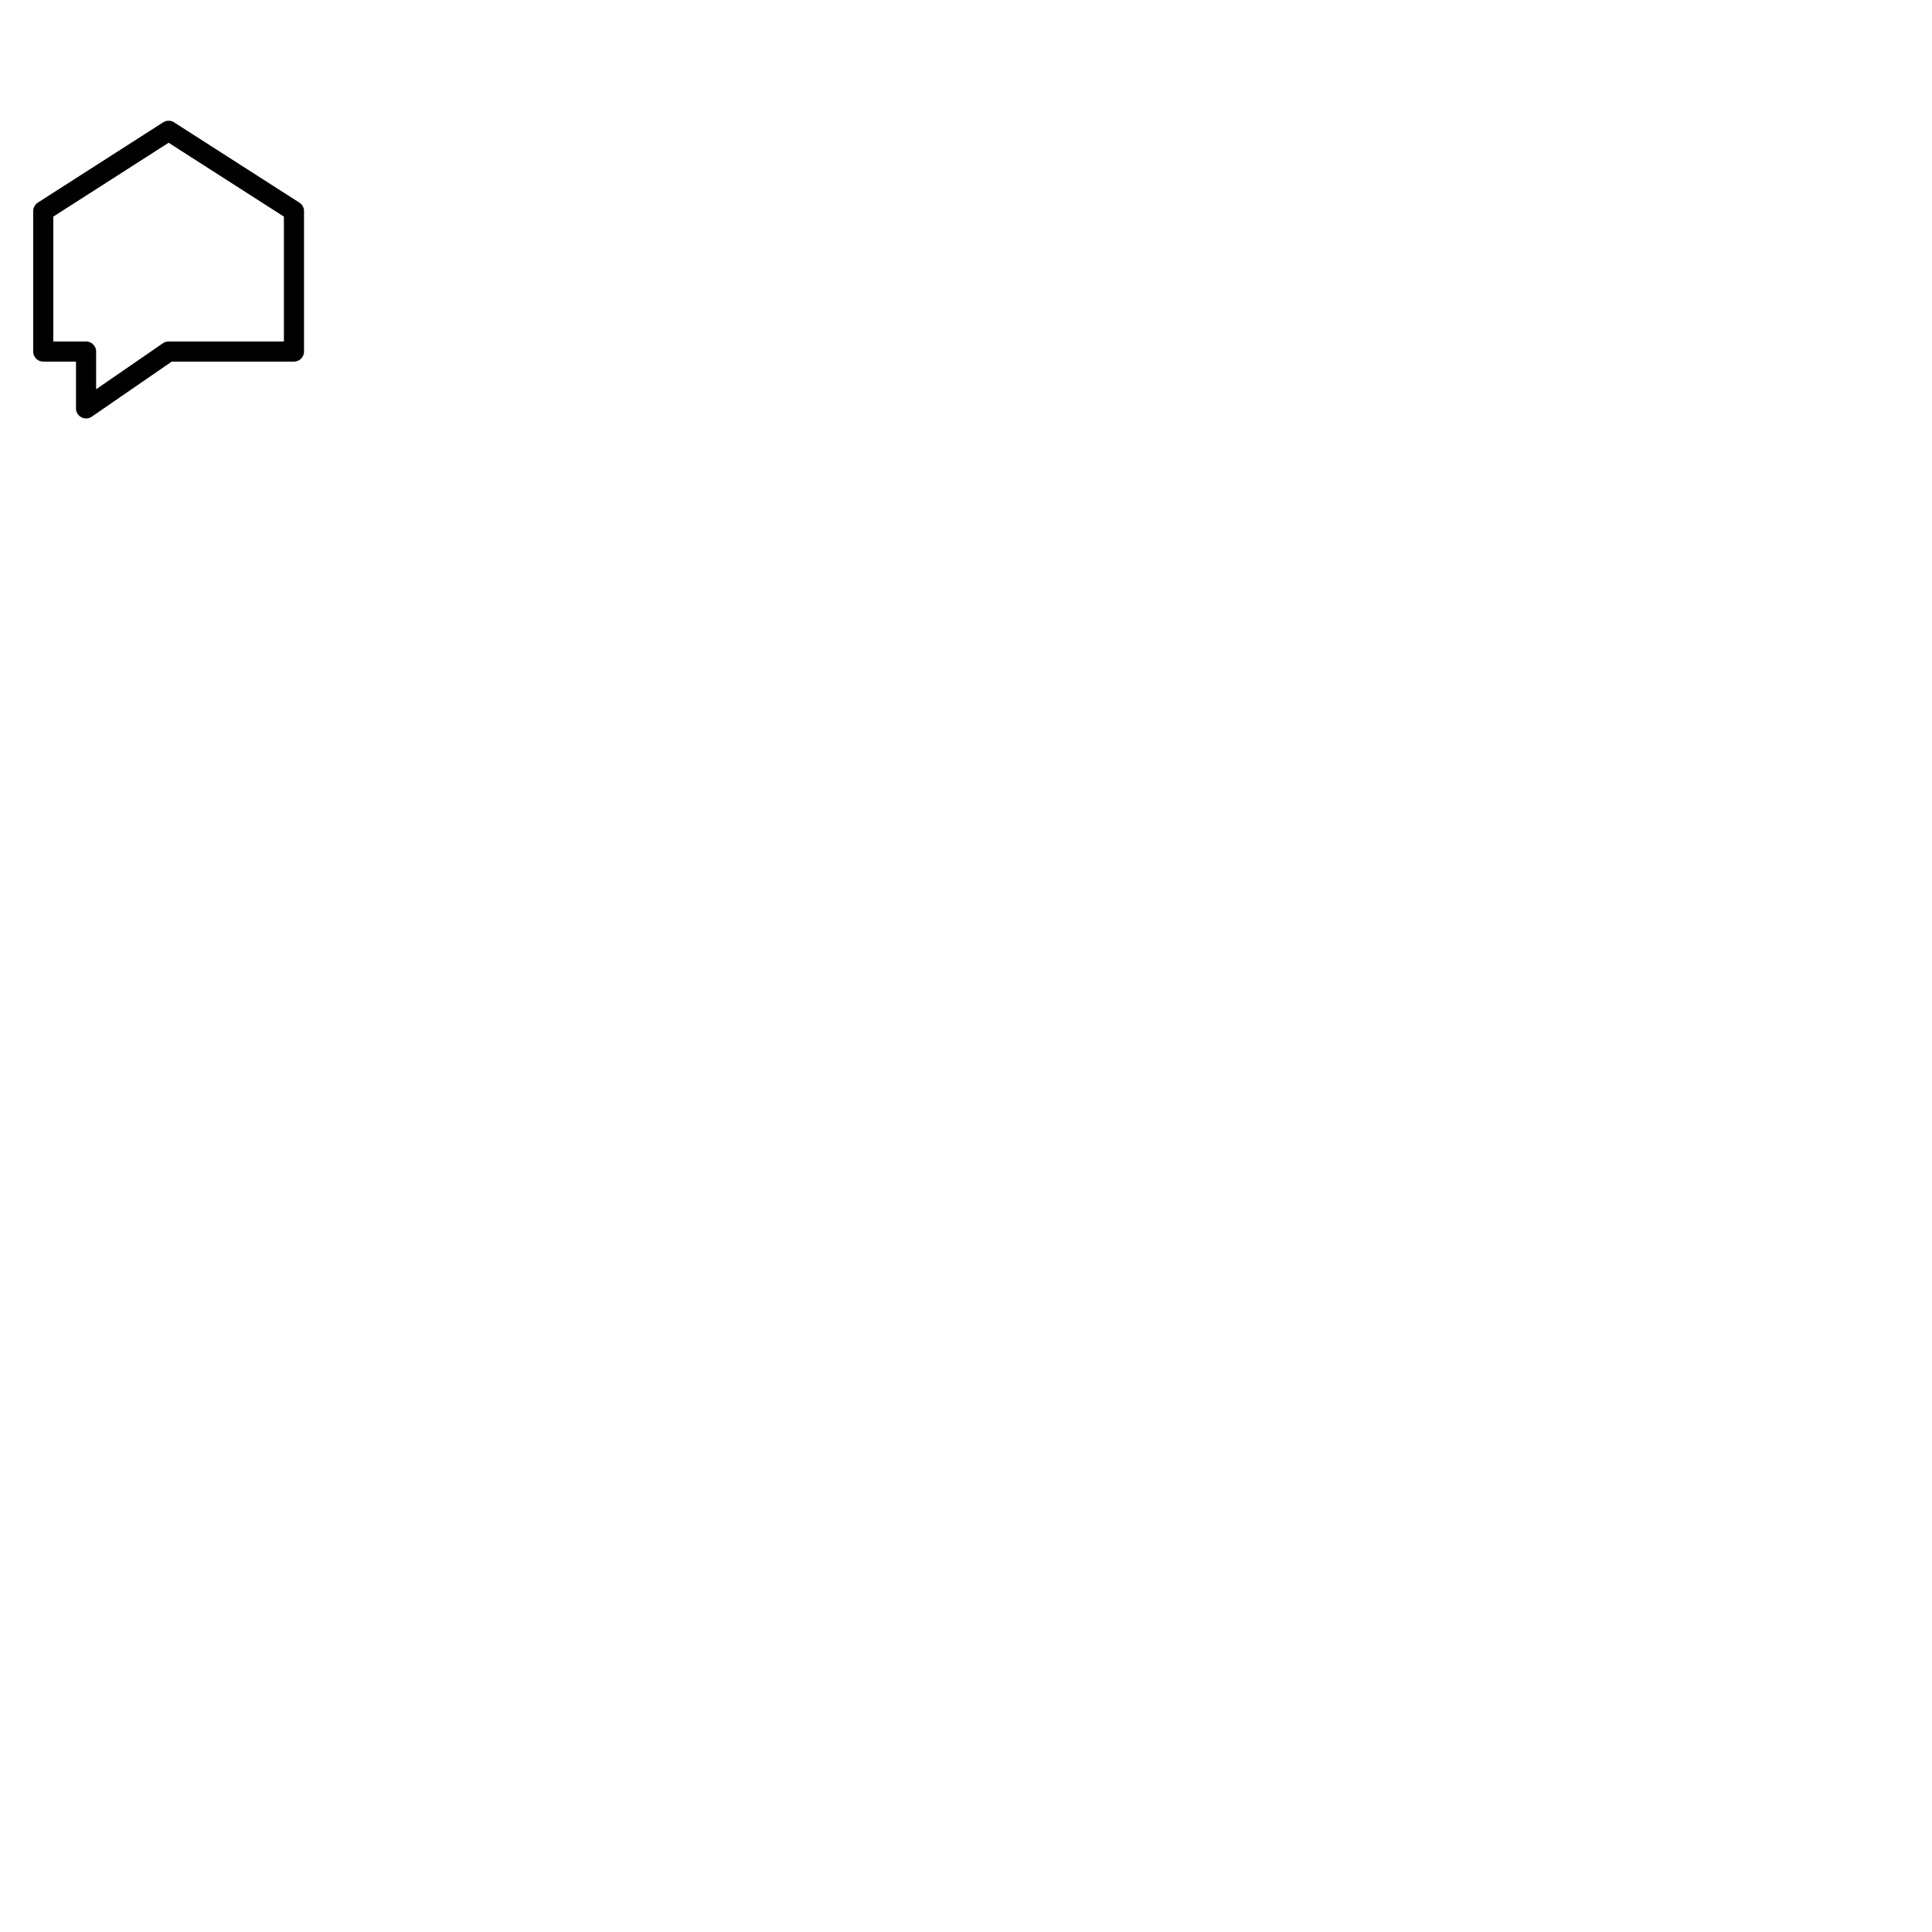
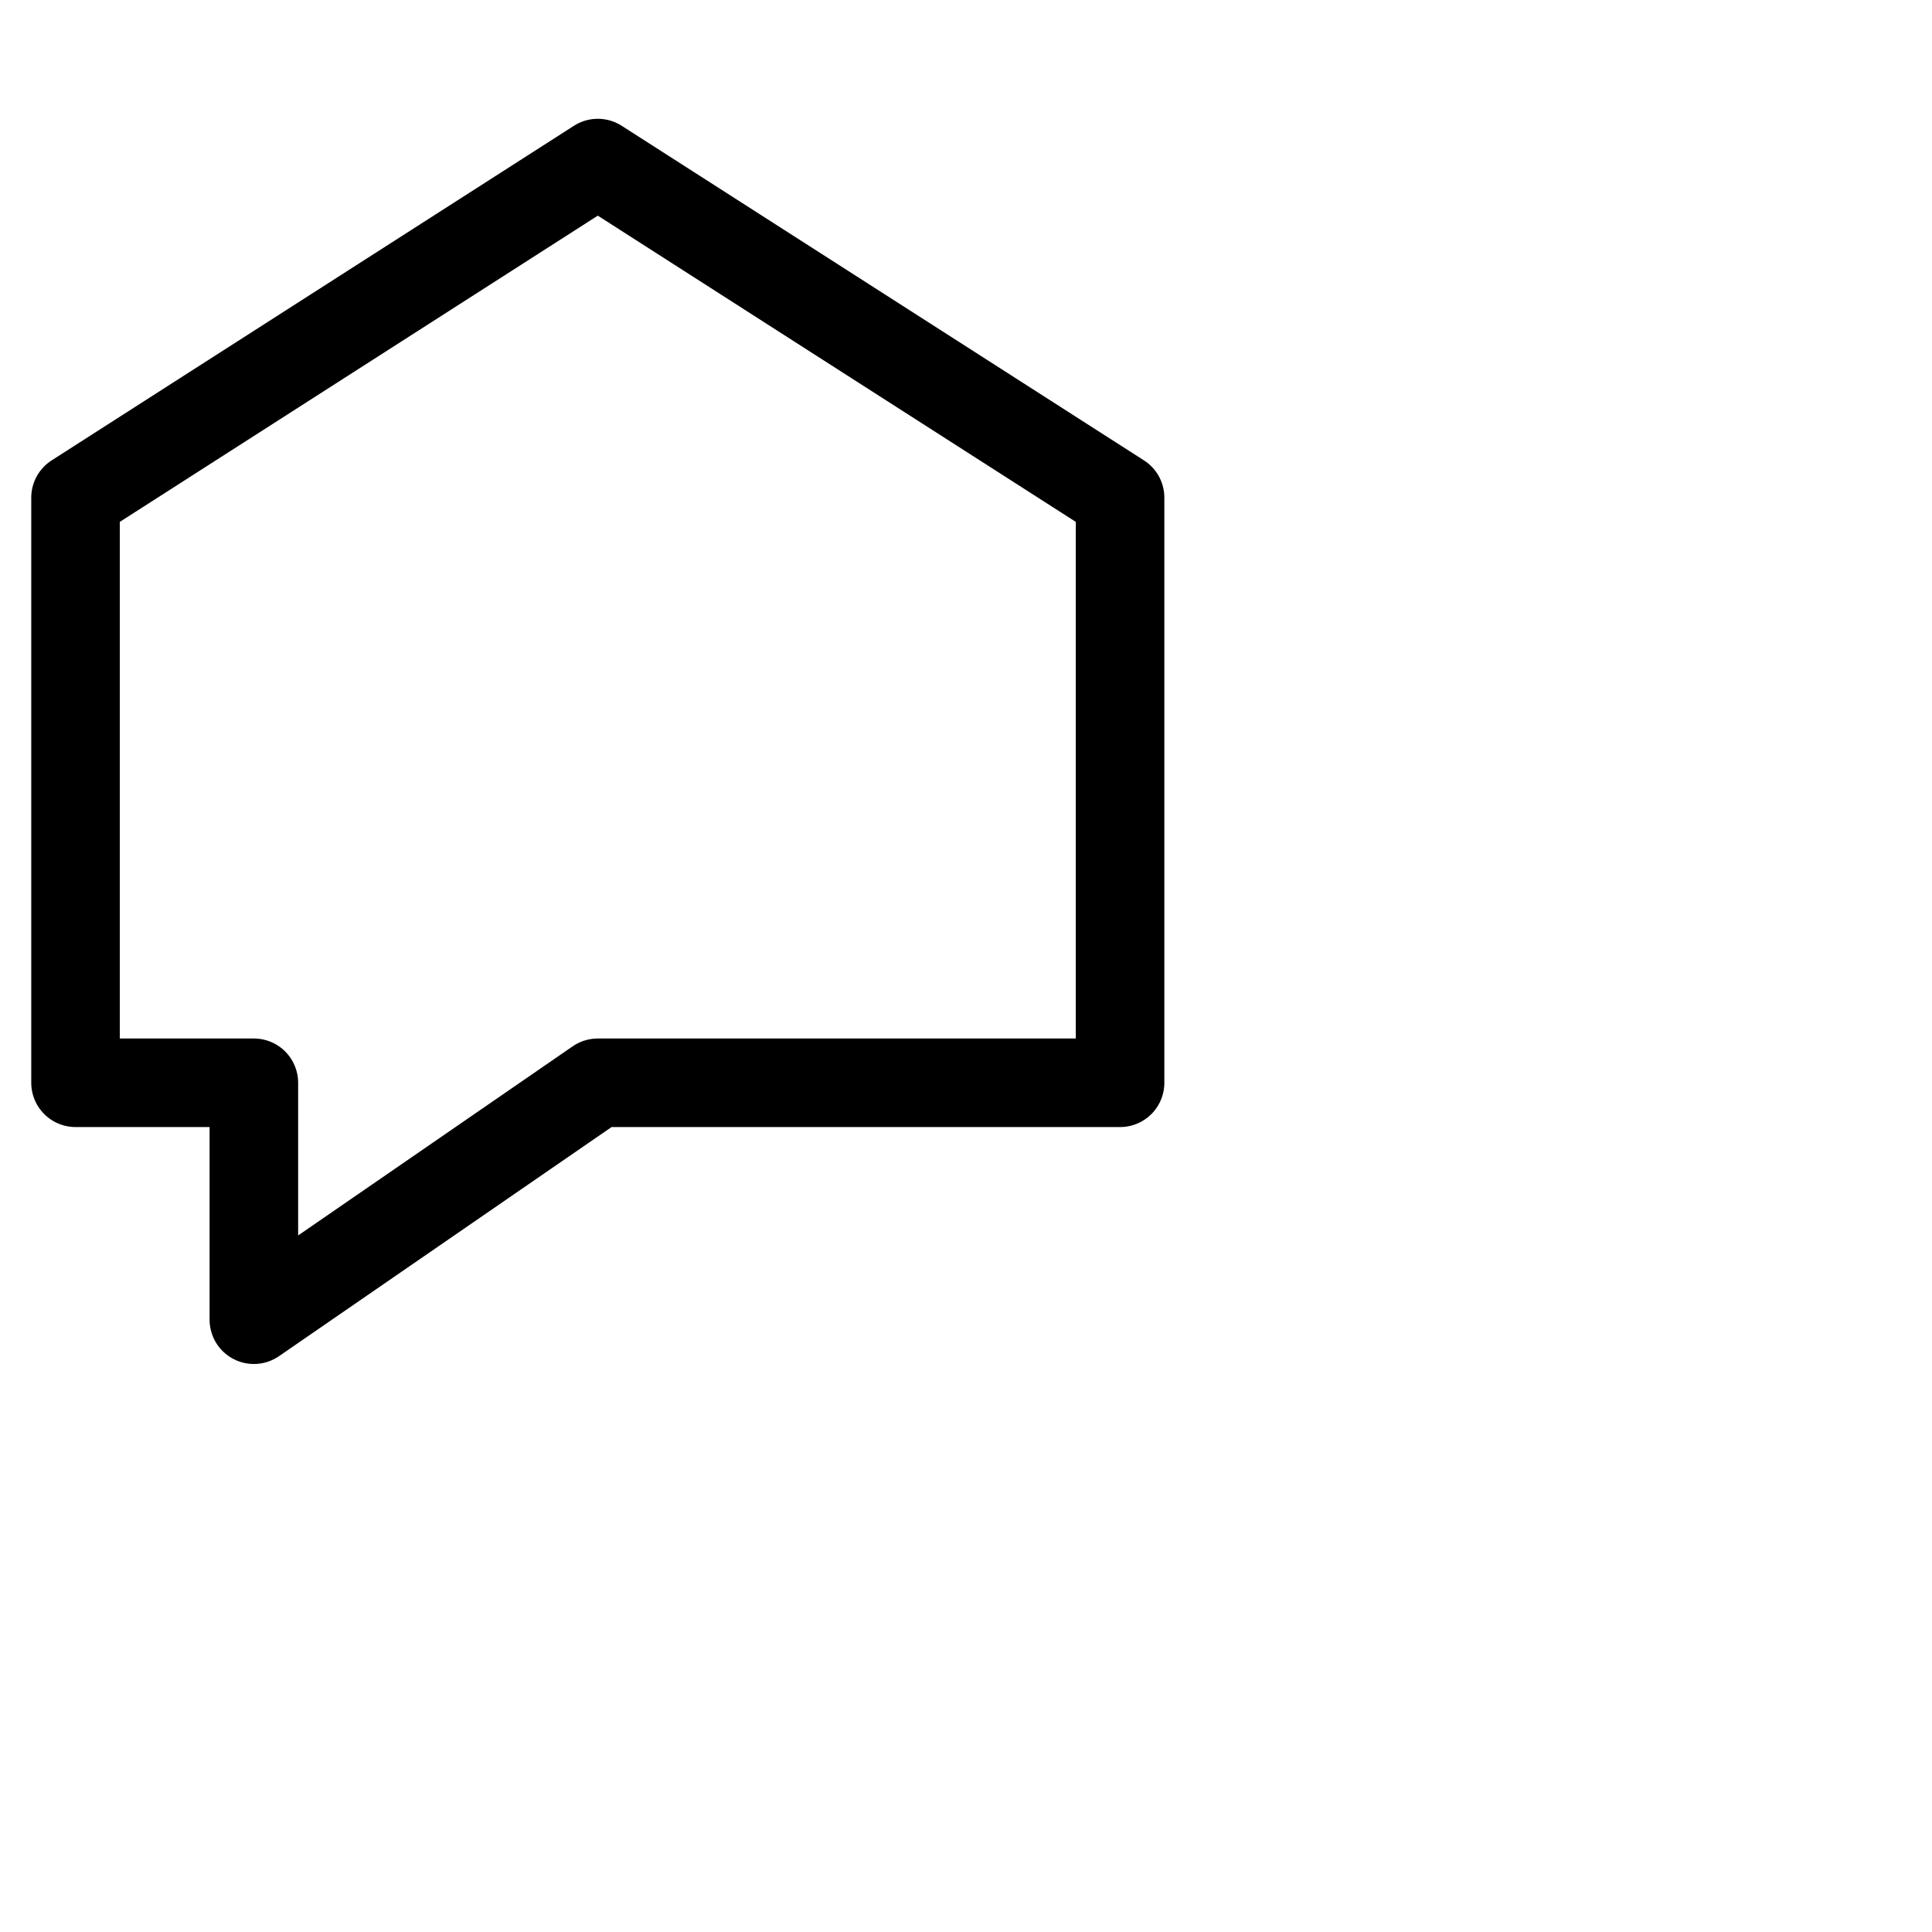
<svg xmlns="http://www.w3.org/2000/svg" viewBox="0 0 960 960">
-   <g fill="none" stroke="#000000" stroke-width="10" stroke-linejoin="round" stroke-linecap="round" clip-rule="evenodd" fill-rule="evenodd">
-     <path d="M 146.065 174.675 V 104.895 L 83.78 64.992 21.494 104.895 v 69.78 h 21.268 v 28.256 l 41.017 -28.256 z" />
+   <g fill="none" stroke="#000000" stroke-width="44" stroke-linejoin="round" stroke-linecap="round" clip-rule="evenodd" fill-rule="evenodd">
+     <path d="M 556.559,538.026 V 247.285 L 297.044,81.027 37.529 247.285 V 538.026 H 126.144 V 655.757 L 297.044,538.026 Z" />
  </g>
</svg>
